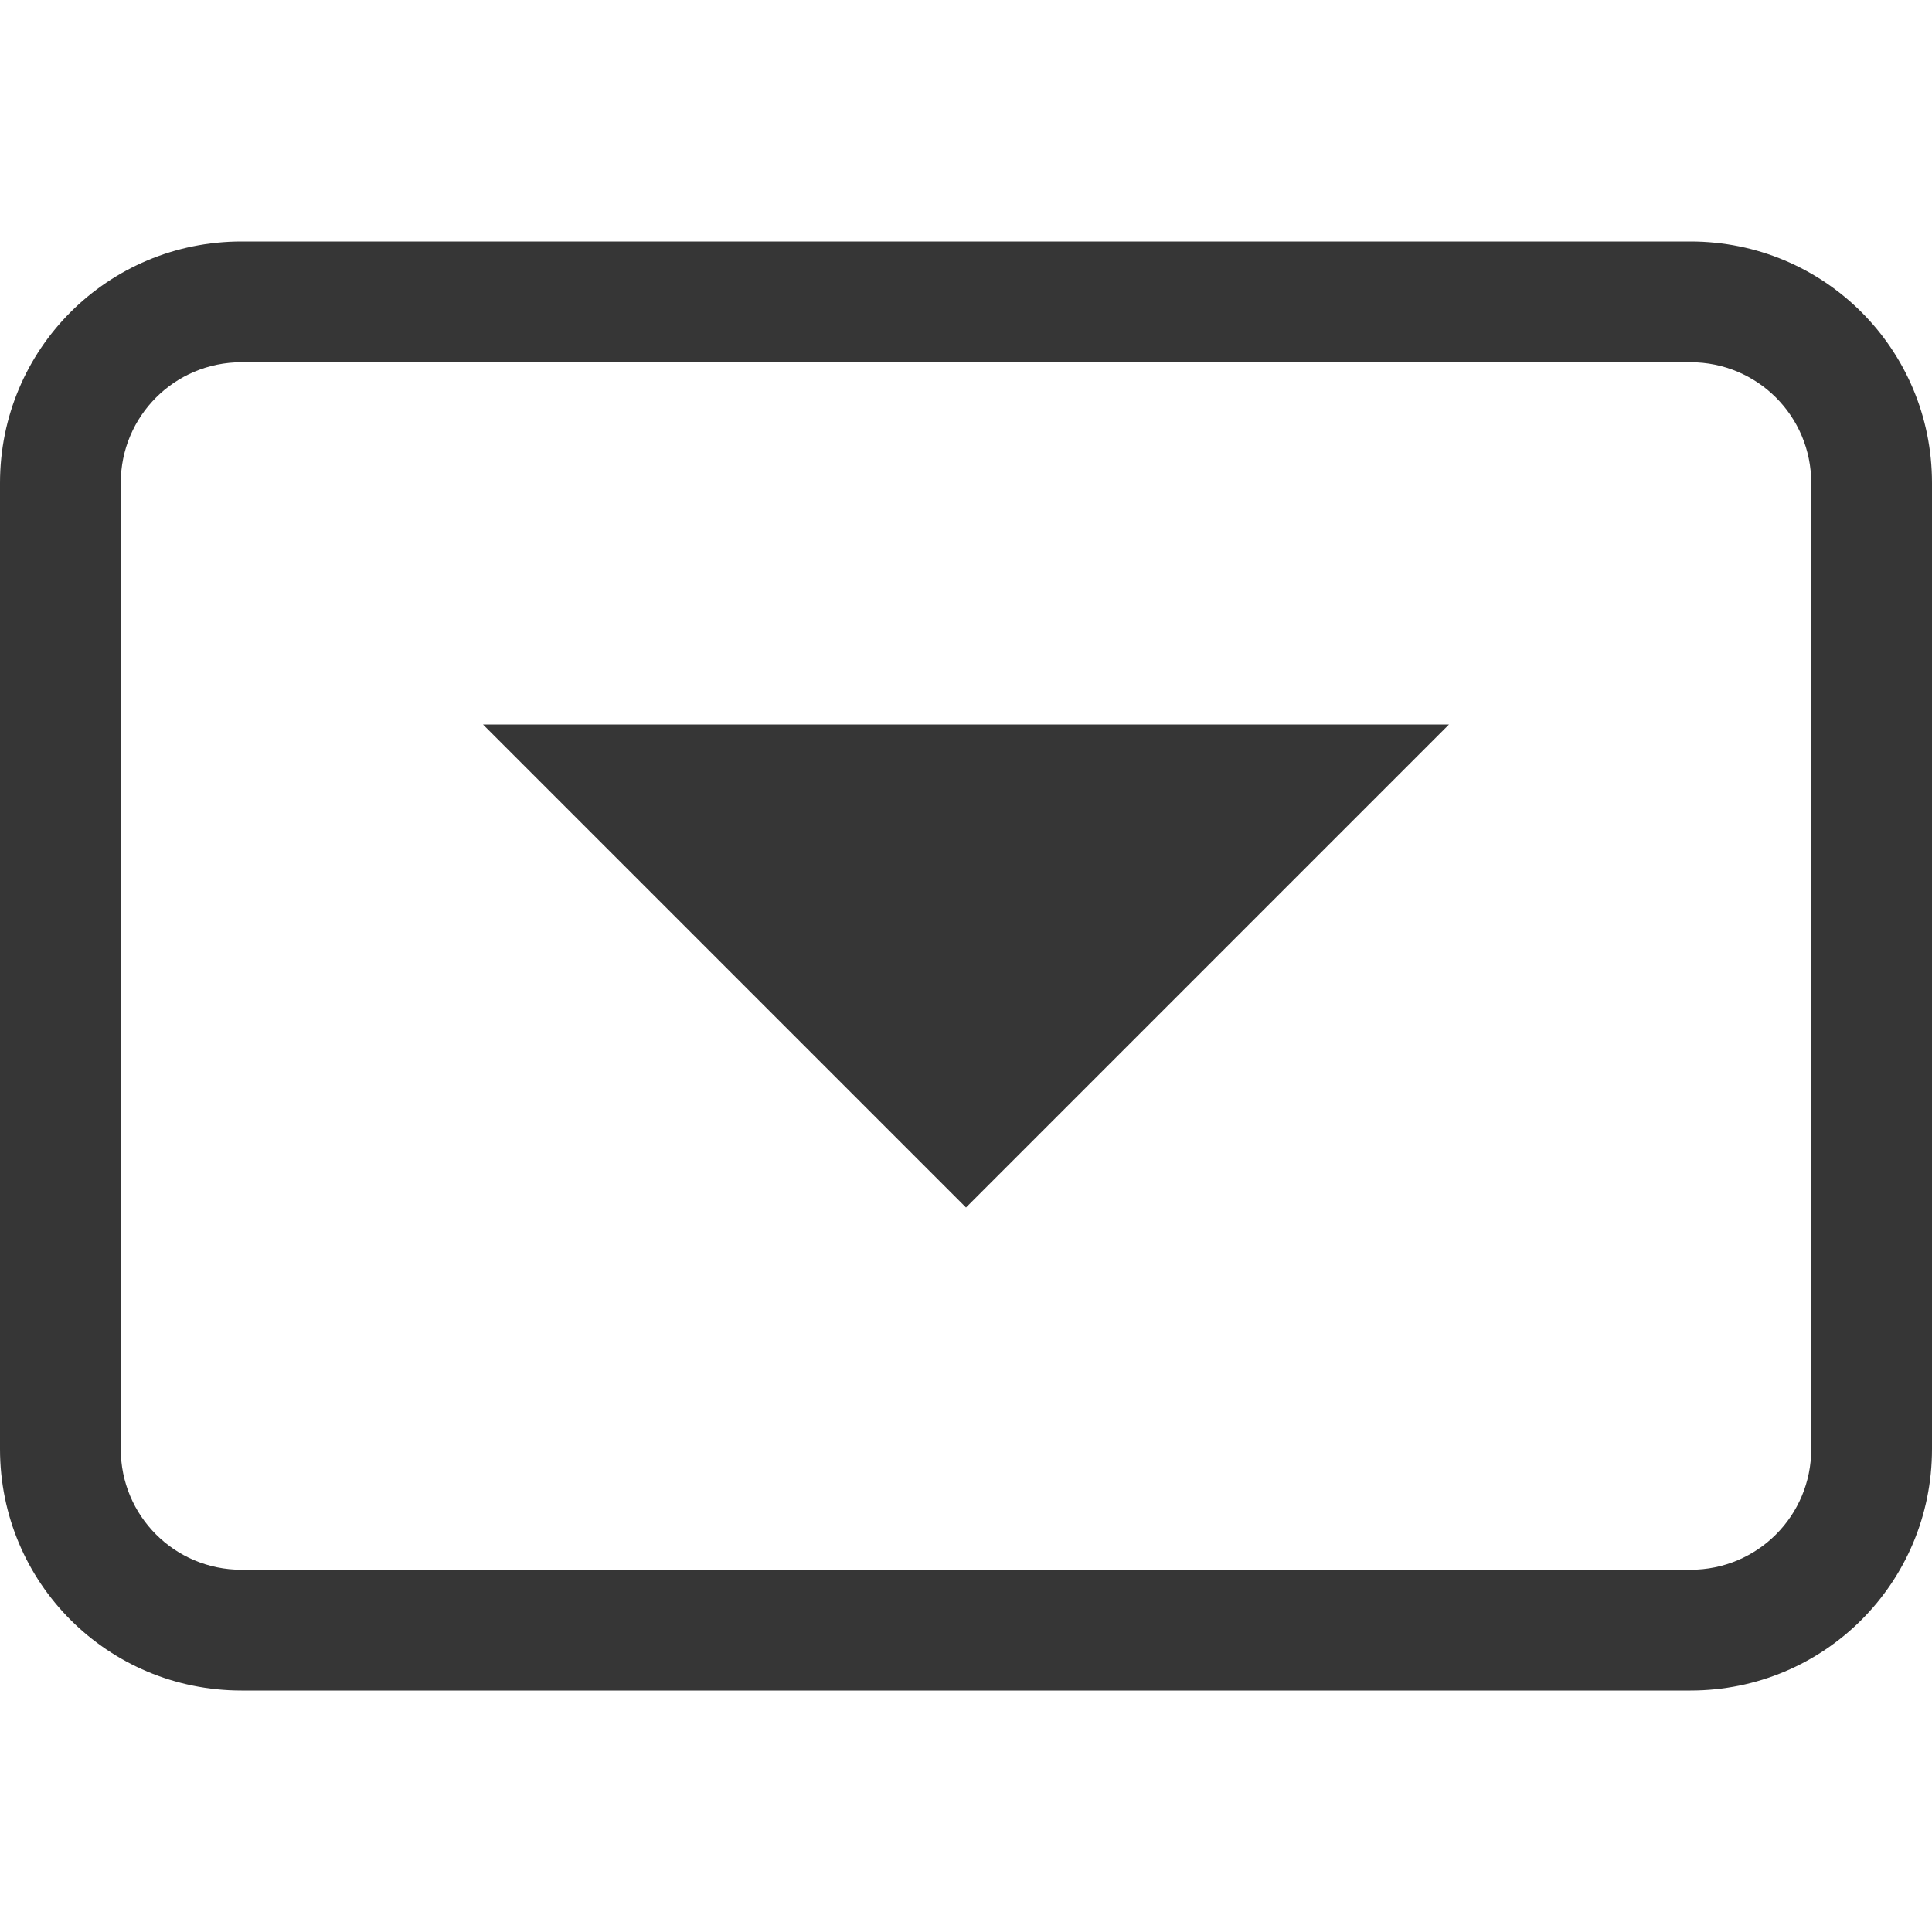
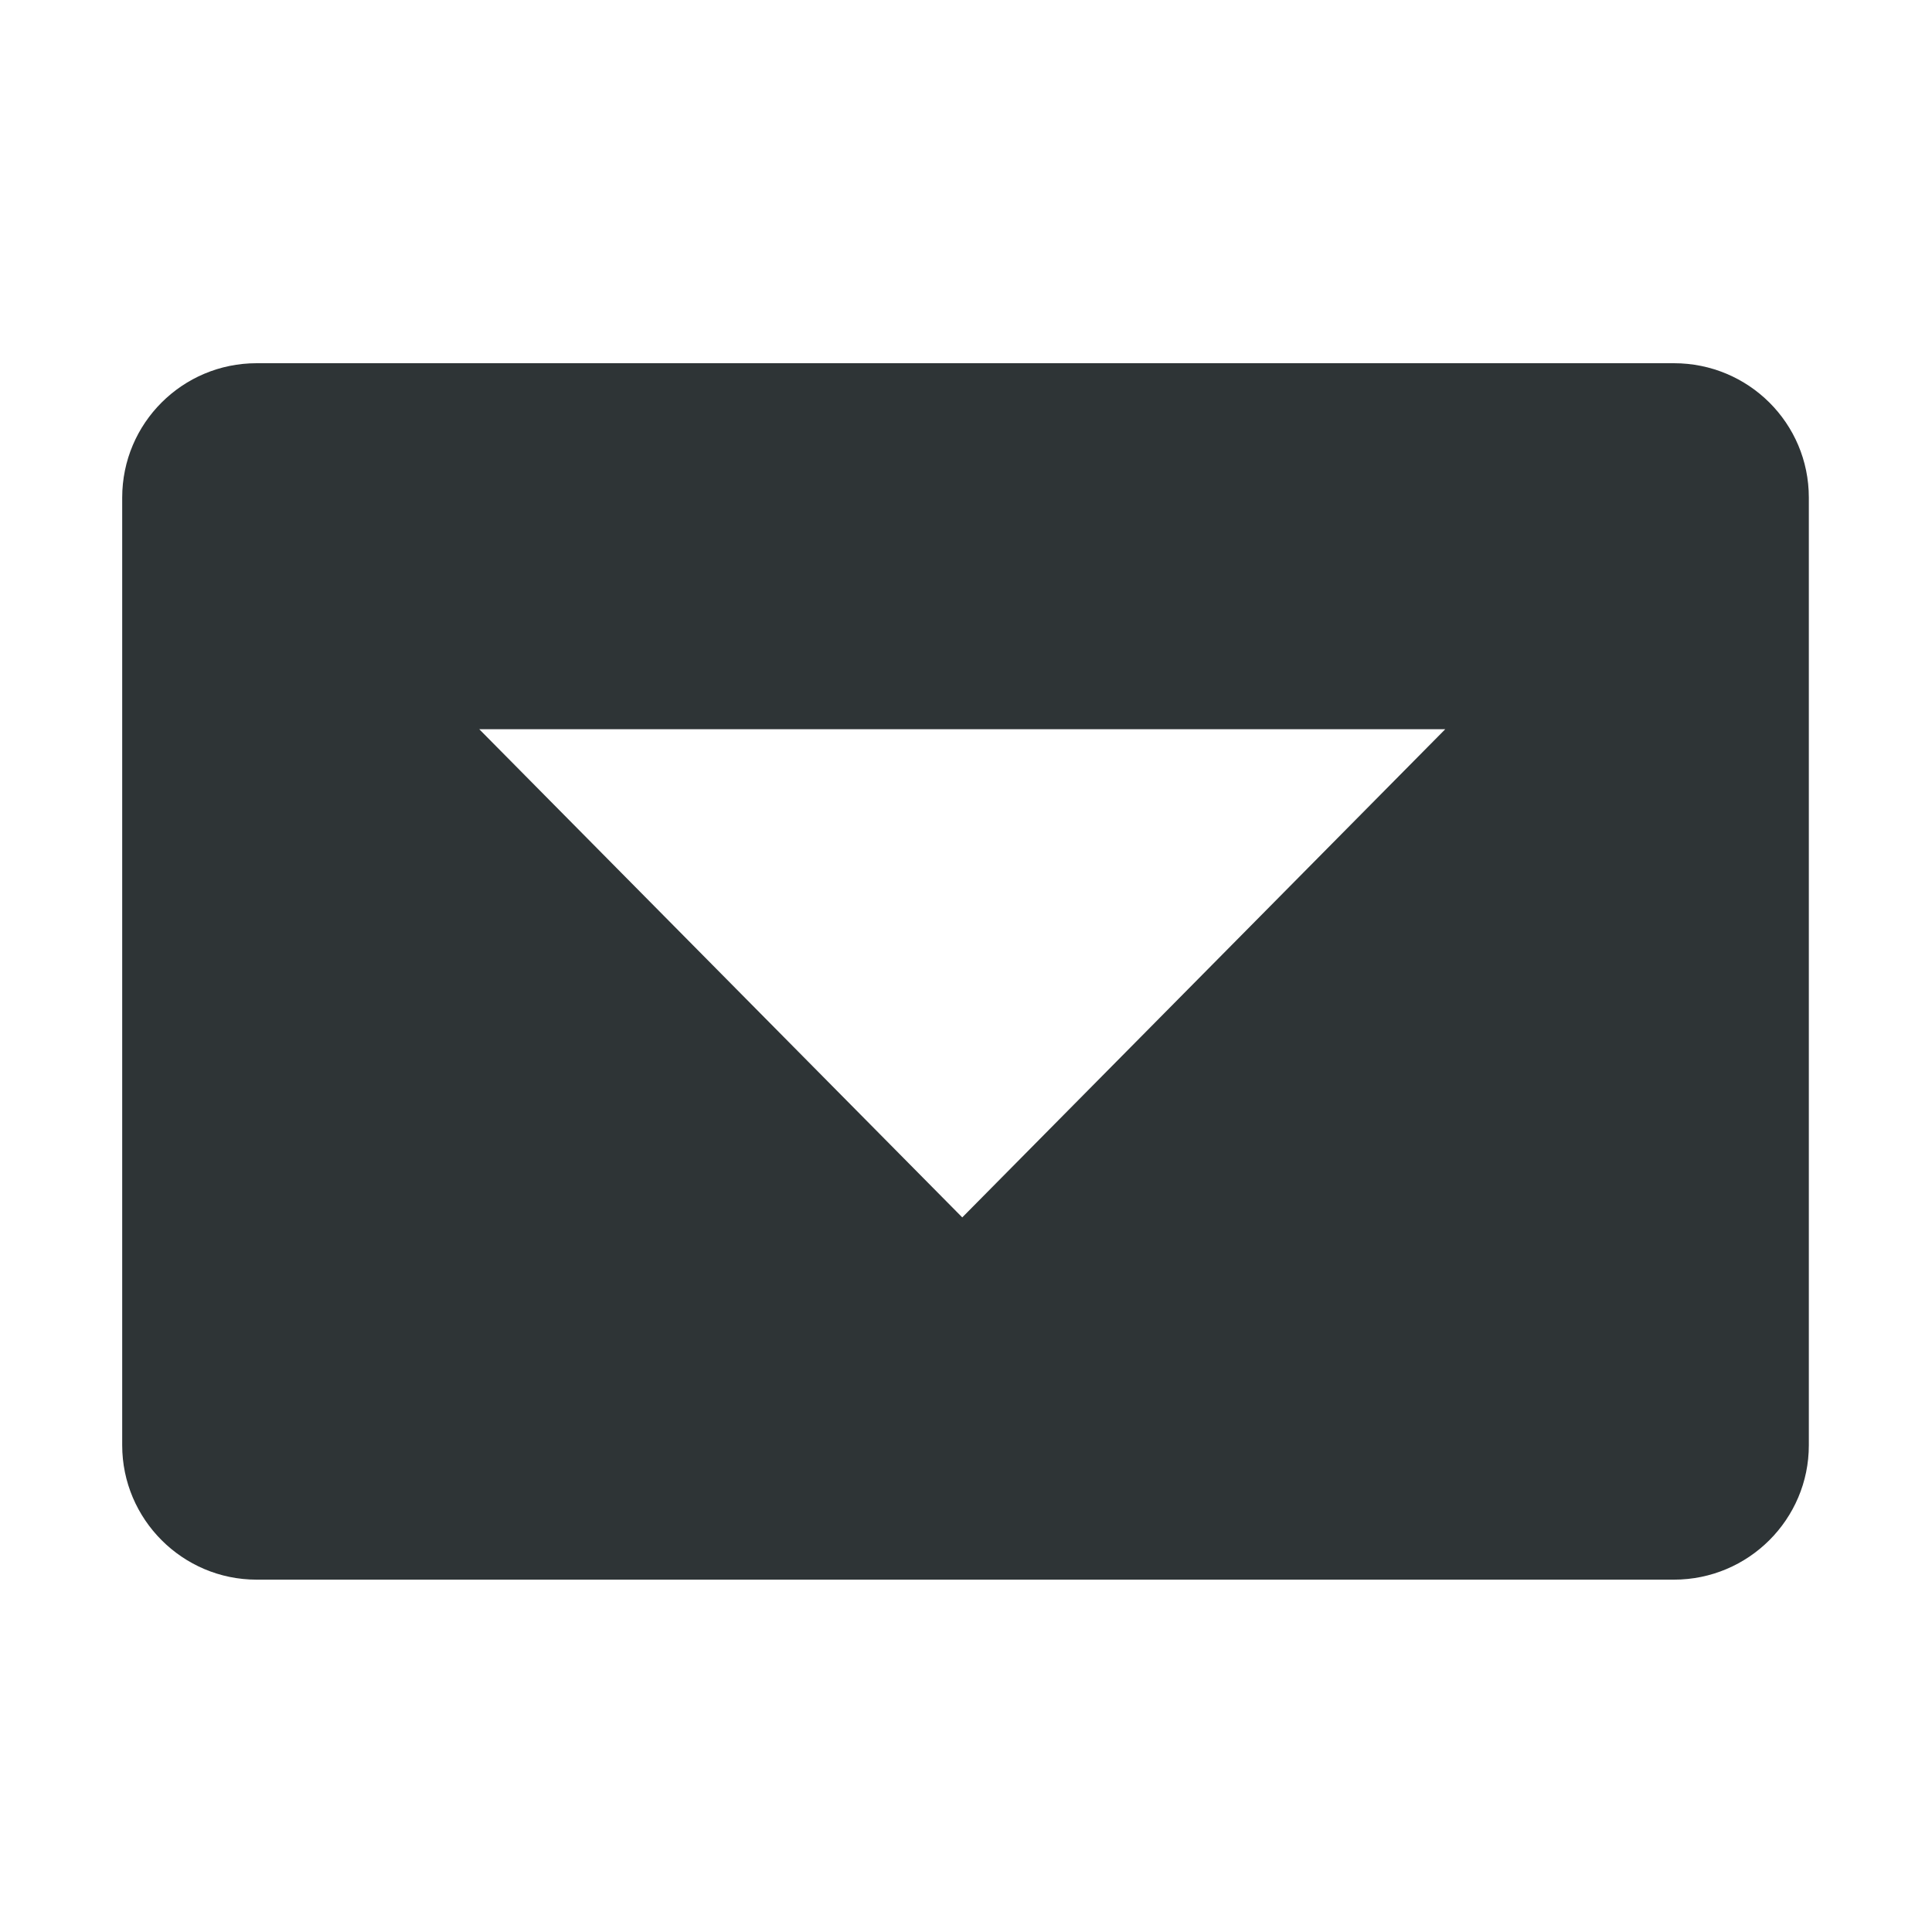
- <svg xmlns="http://www.w3.org/2000/svg" width="16" height="16" version="1.1">
-   <path d="m4 6h8l-4 4z" fill="#363636" />
-   <path d="m16 4c0-1.108-0.892-2-2-2h-12c-1.108 0-2 0.892-2 2v8c0 1.108 0.892 2 2 2h12c1.108 0 2-0.892 2-2zm-1 0v8c0 0.554-0.446 1-1 1h-12c-0.554 0-1-0.446-1-1v-8c0-0.554 0.446-1 1-1h12c0.554 0 1 0.446 1 1z" fill="#363636" fill-rule="evenodd" stop-color="#000000" stroke-width="0" style="paint-order:stroke fill markers" />
+ <svg xmlns="http://www.w3.org/2000/svg" height="16px" viewBox="0 0 16 16" width="16px">
+   <path d="m 2.125 13.082 c -0.613 0 -1.113 -0.5 -1.113 -1.113 v -7.848 c 0 -0.617 0.5 -1.113 1.113 -1.113 h 11.738 c 0.617 0 1.117 0.496 1.117 1.113 v 7.848 c 0 0.613 -0.5 1.113 -1.117 1.113 z m 5.844 -3 l 4 -4.043 h -8 z m 0 0" fill="#2e3436" />
</svg>
